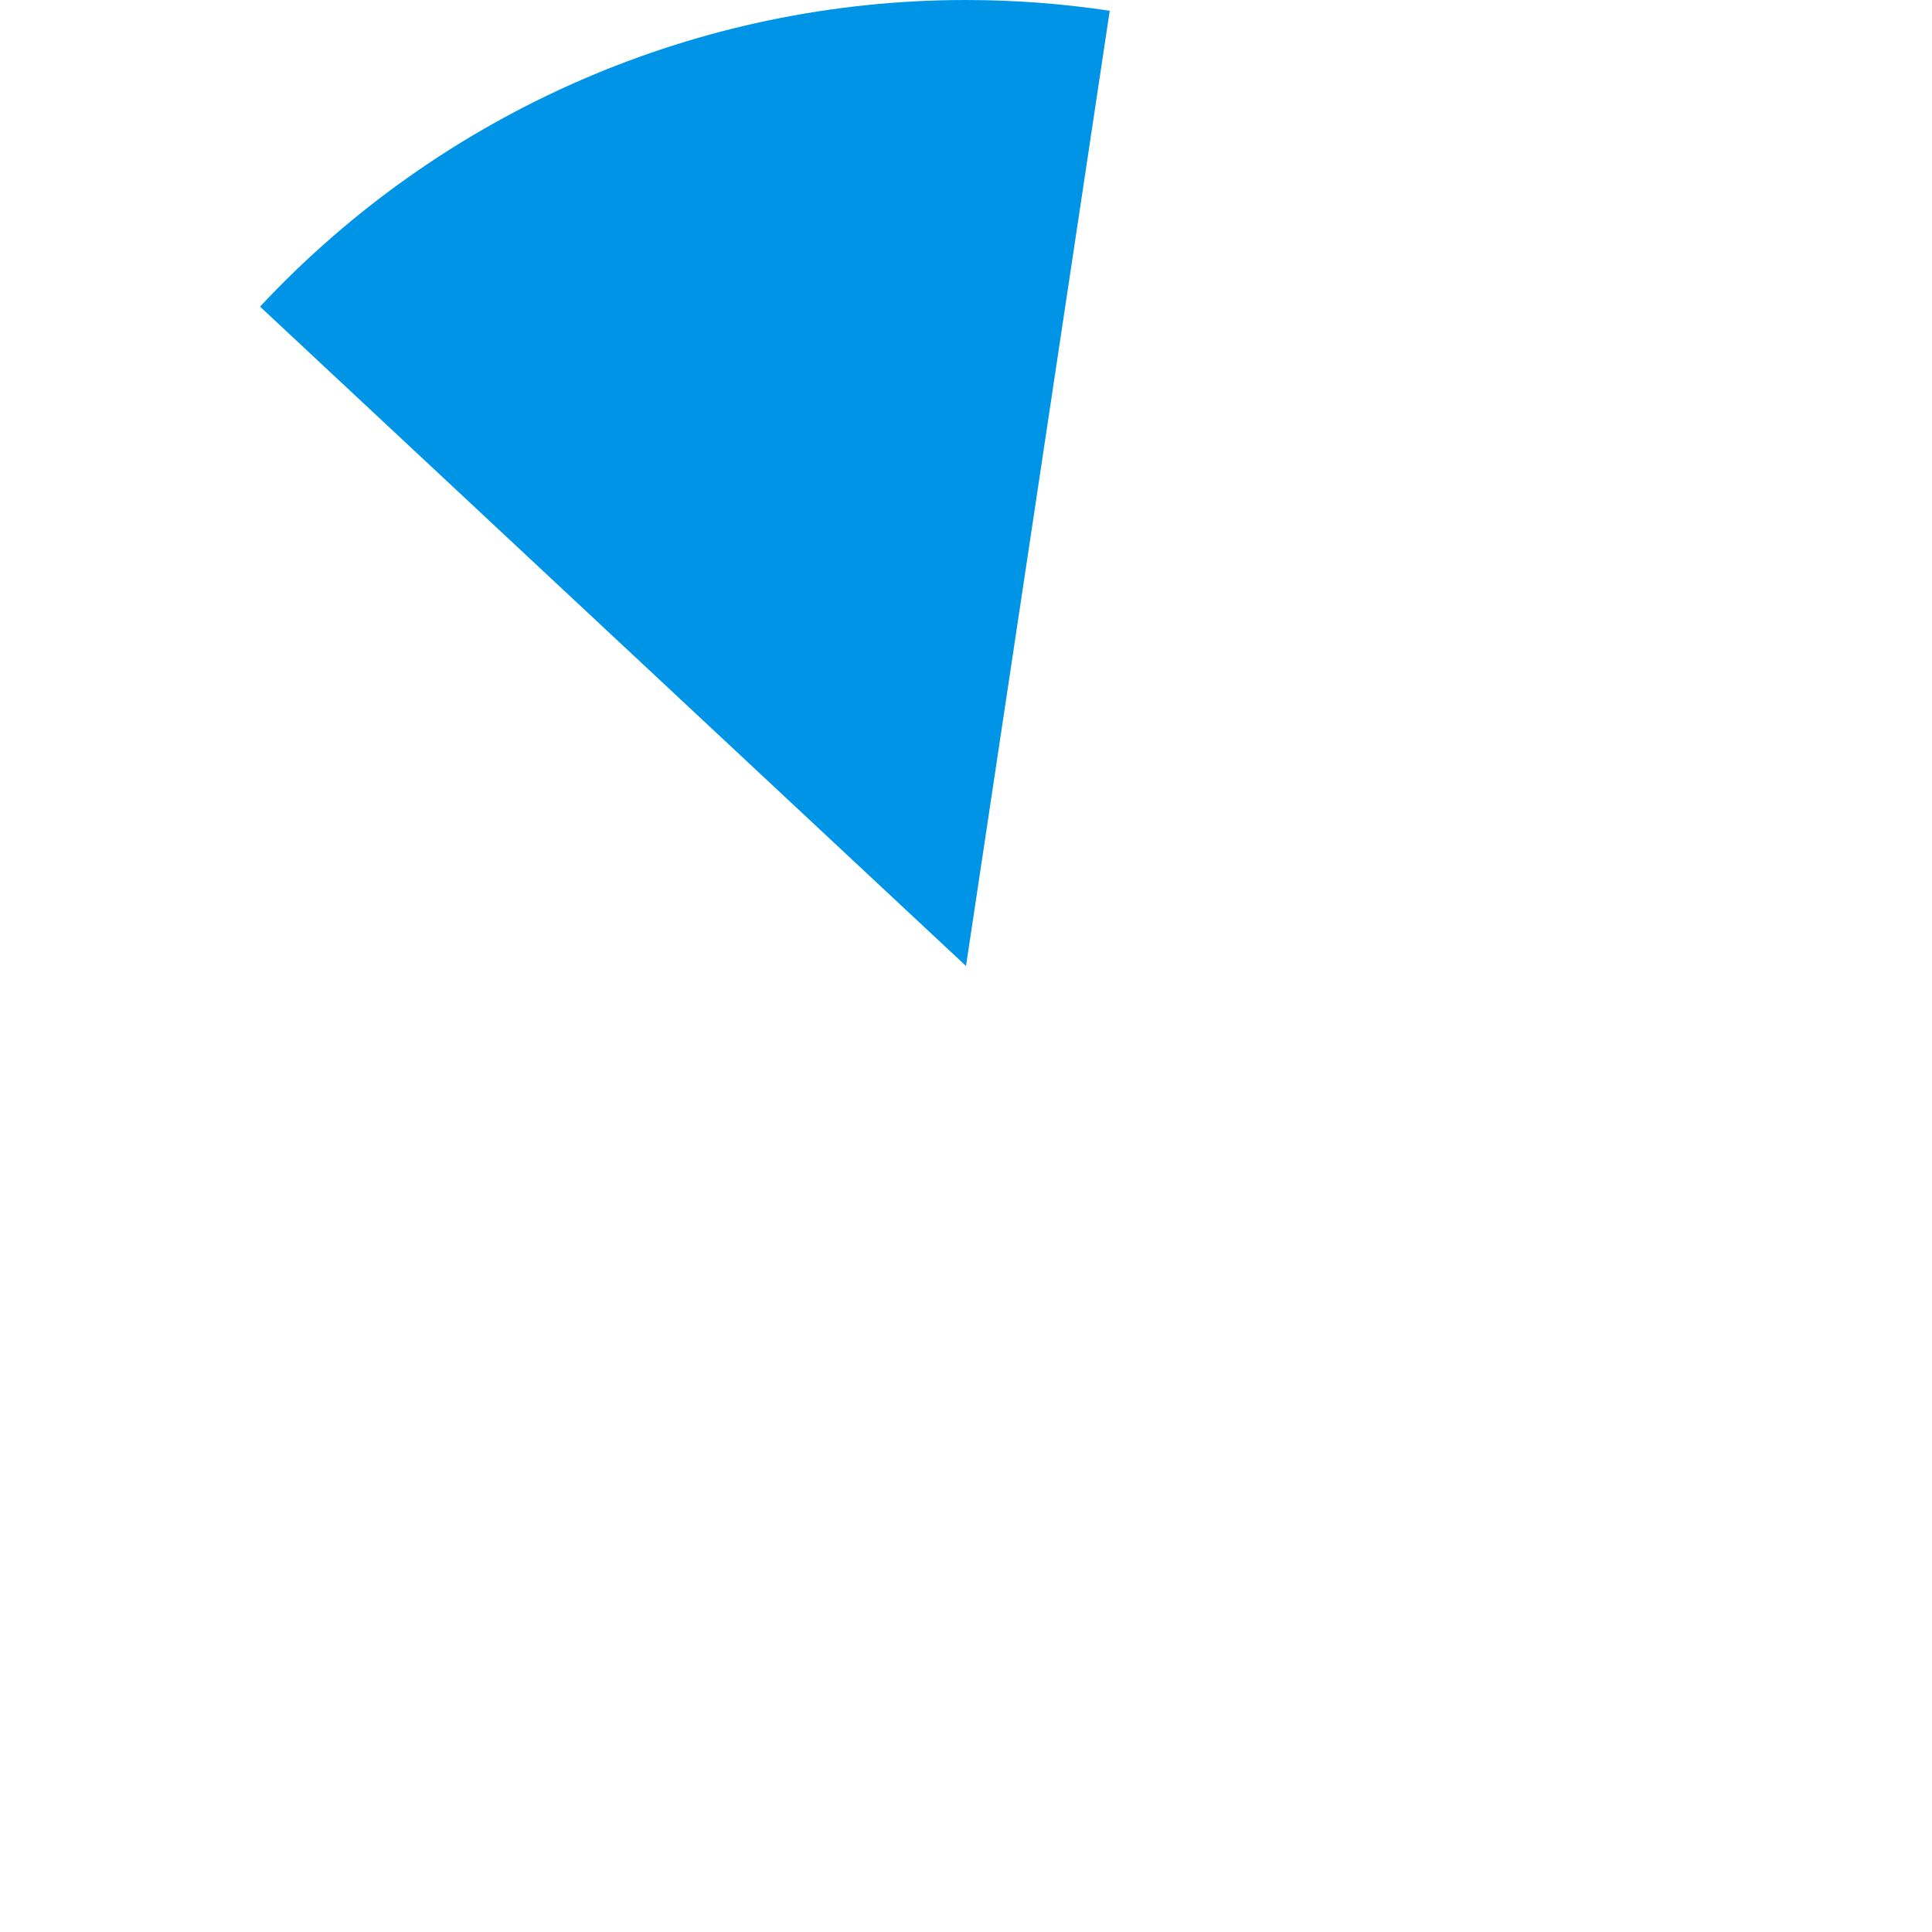
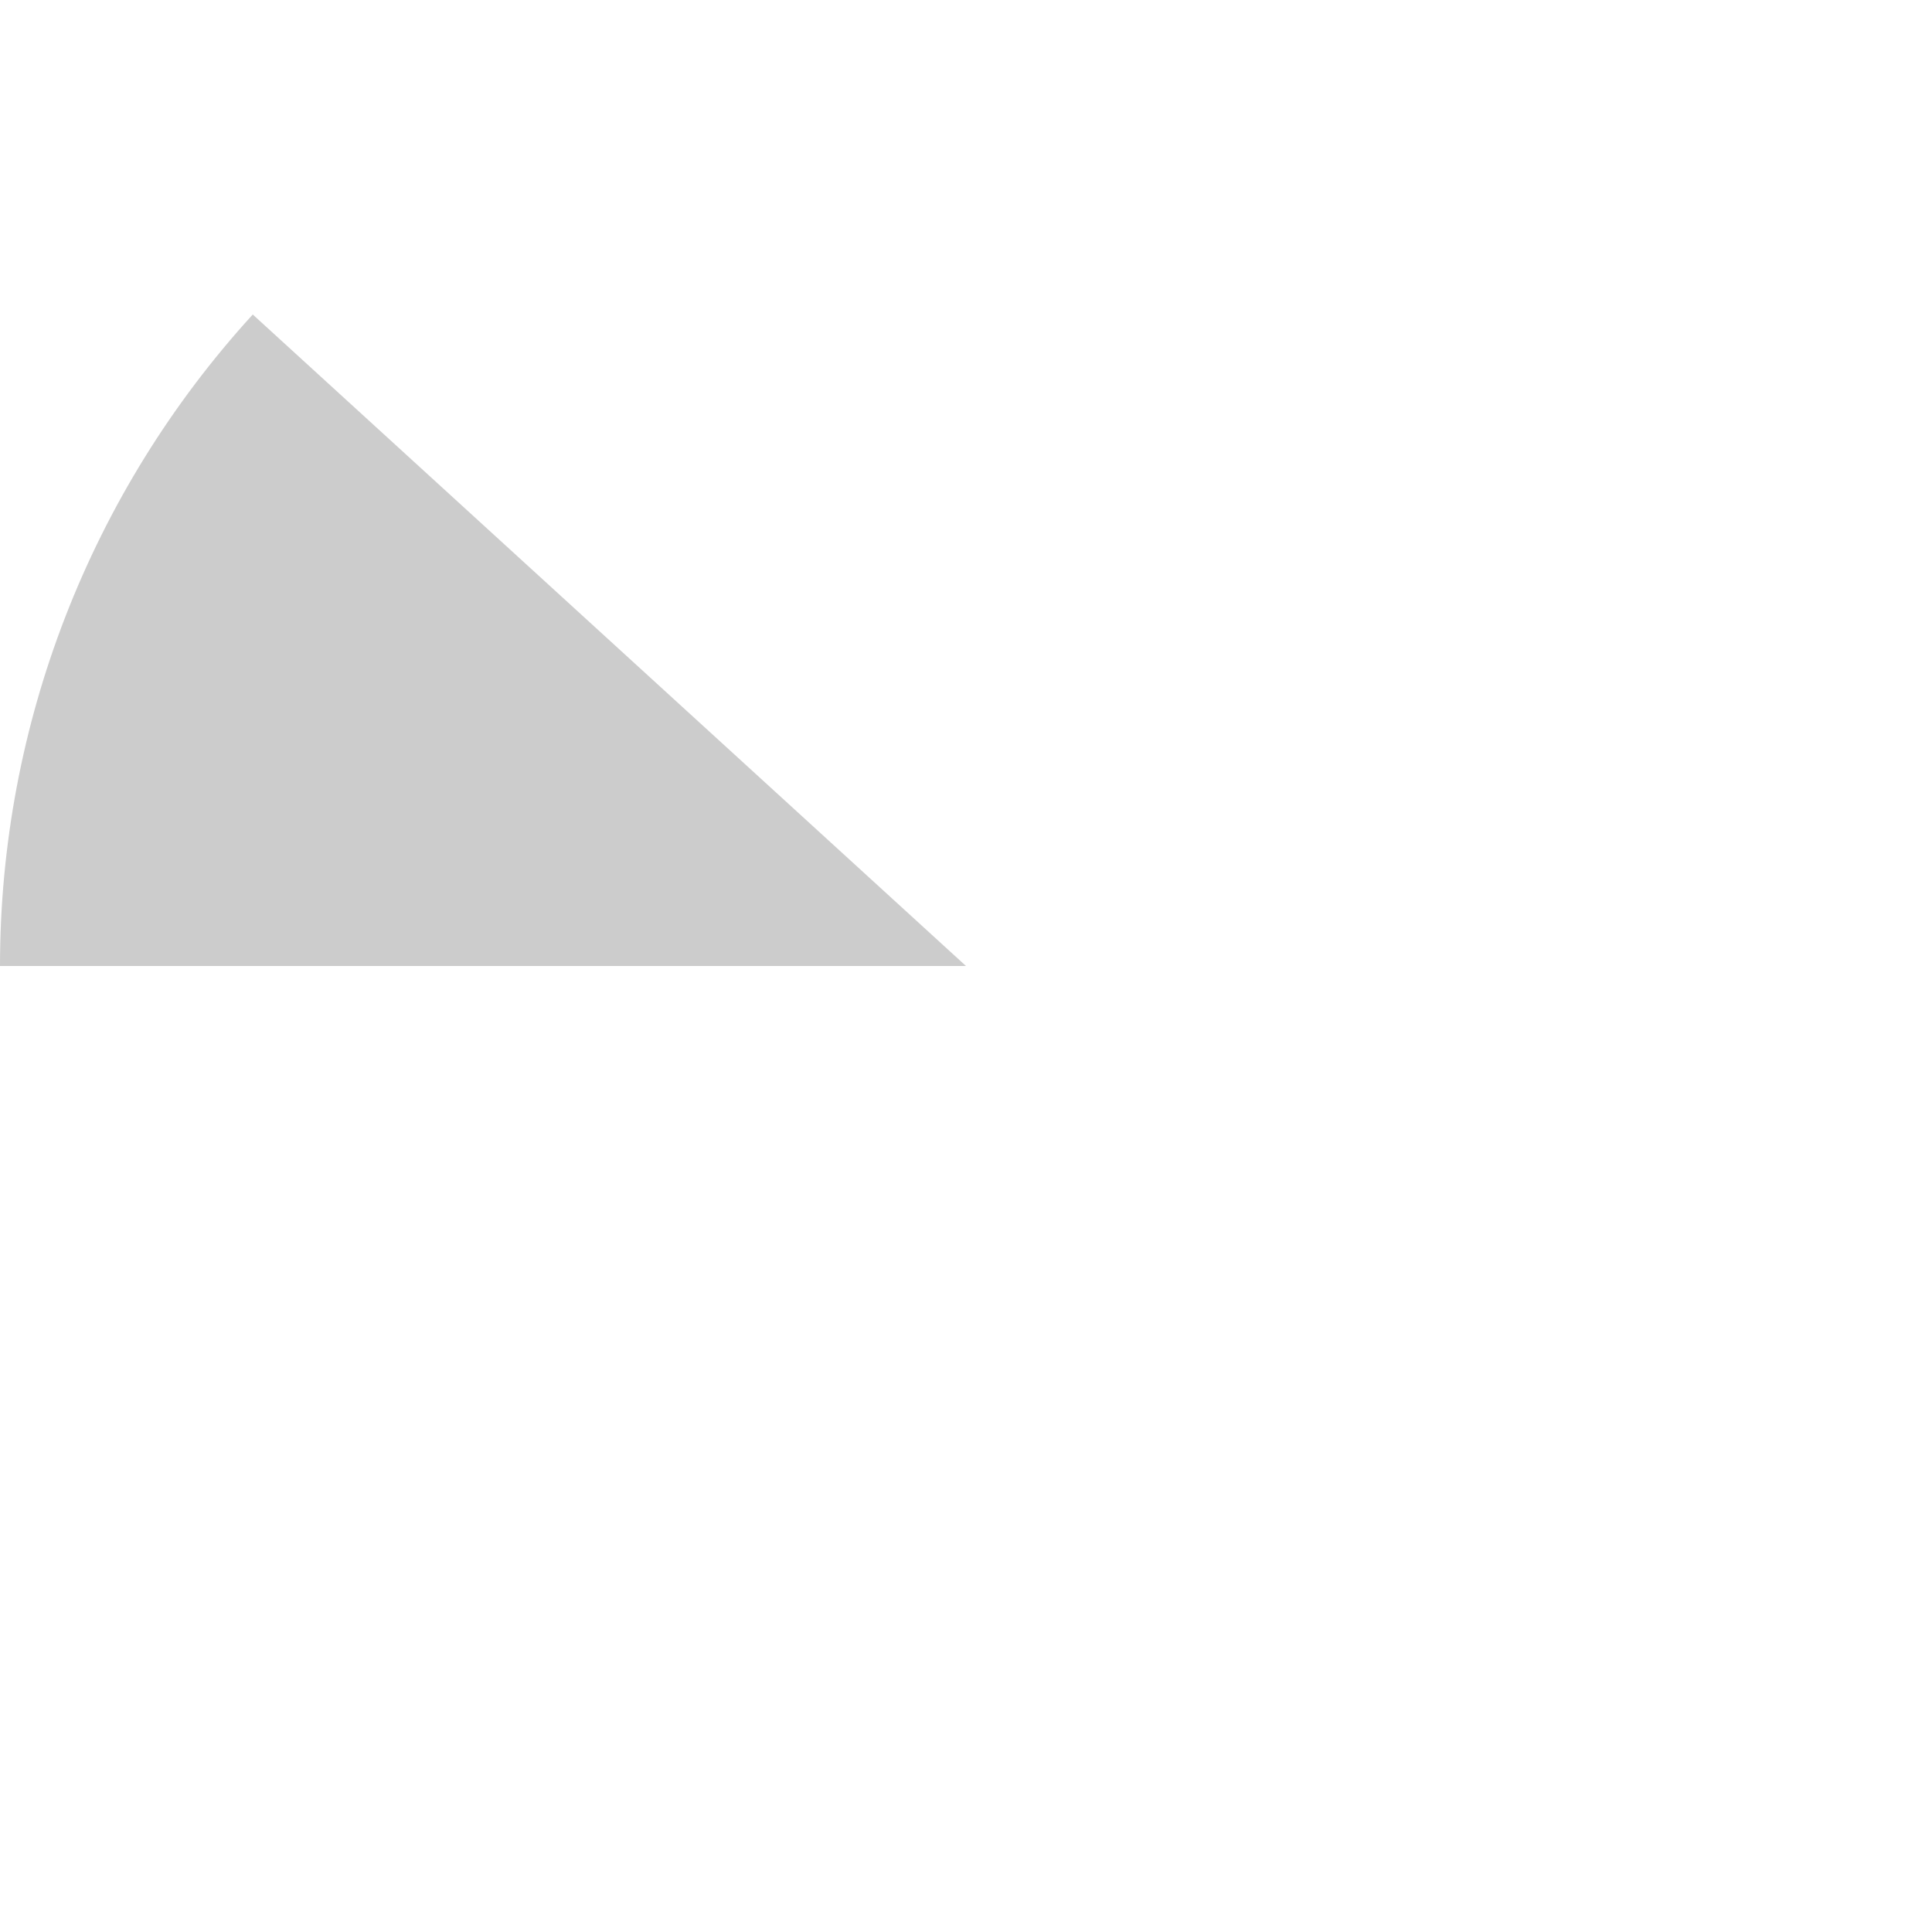
<svg xmlns="http://www.w3.org/2000/svg" version="1.1" width="304px" height="304px">
-   <g transform="matrix(1 0 0 1 -669 -833 )">
-     <path d="M 843.616 834.692  L 821 985  L 709.919 881.246  C 738.664 850.471  778.888 833  821 833  C 828.57 833  836.13 833.566  843.616 834.692  Z " fill-rule="nonzero" fill="#0094e6" stroke="none" />
+   <g transform="matrix(1 0 0 1 -64 -21 )">
+     <path d="M 103.772 70.487  L 216 173  L 64 173  C 64 135.063  78.187 98.497  103.772 70.487  Z " fill-rule="nonzero" fill="#cccccc" stroke="none" />
  </g>
</svg>
